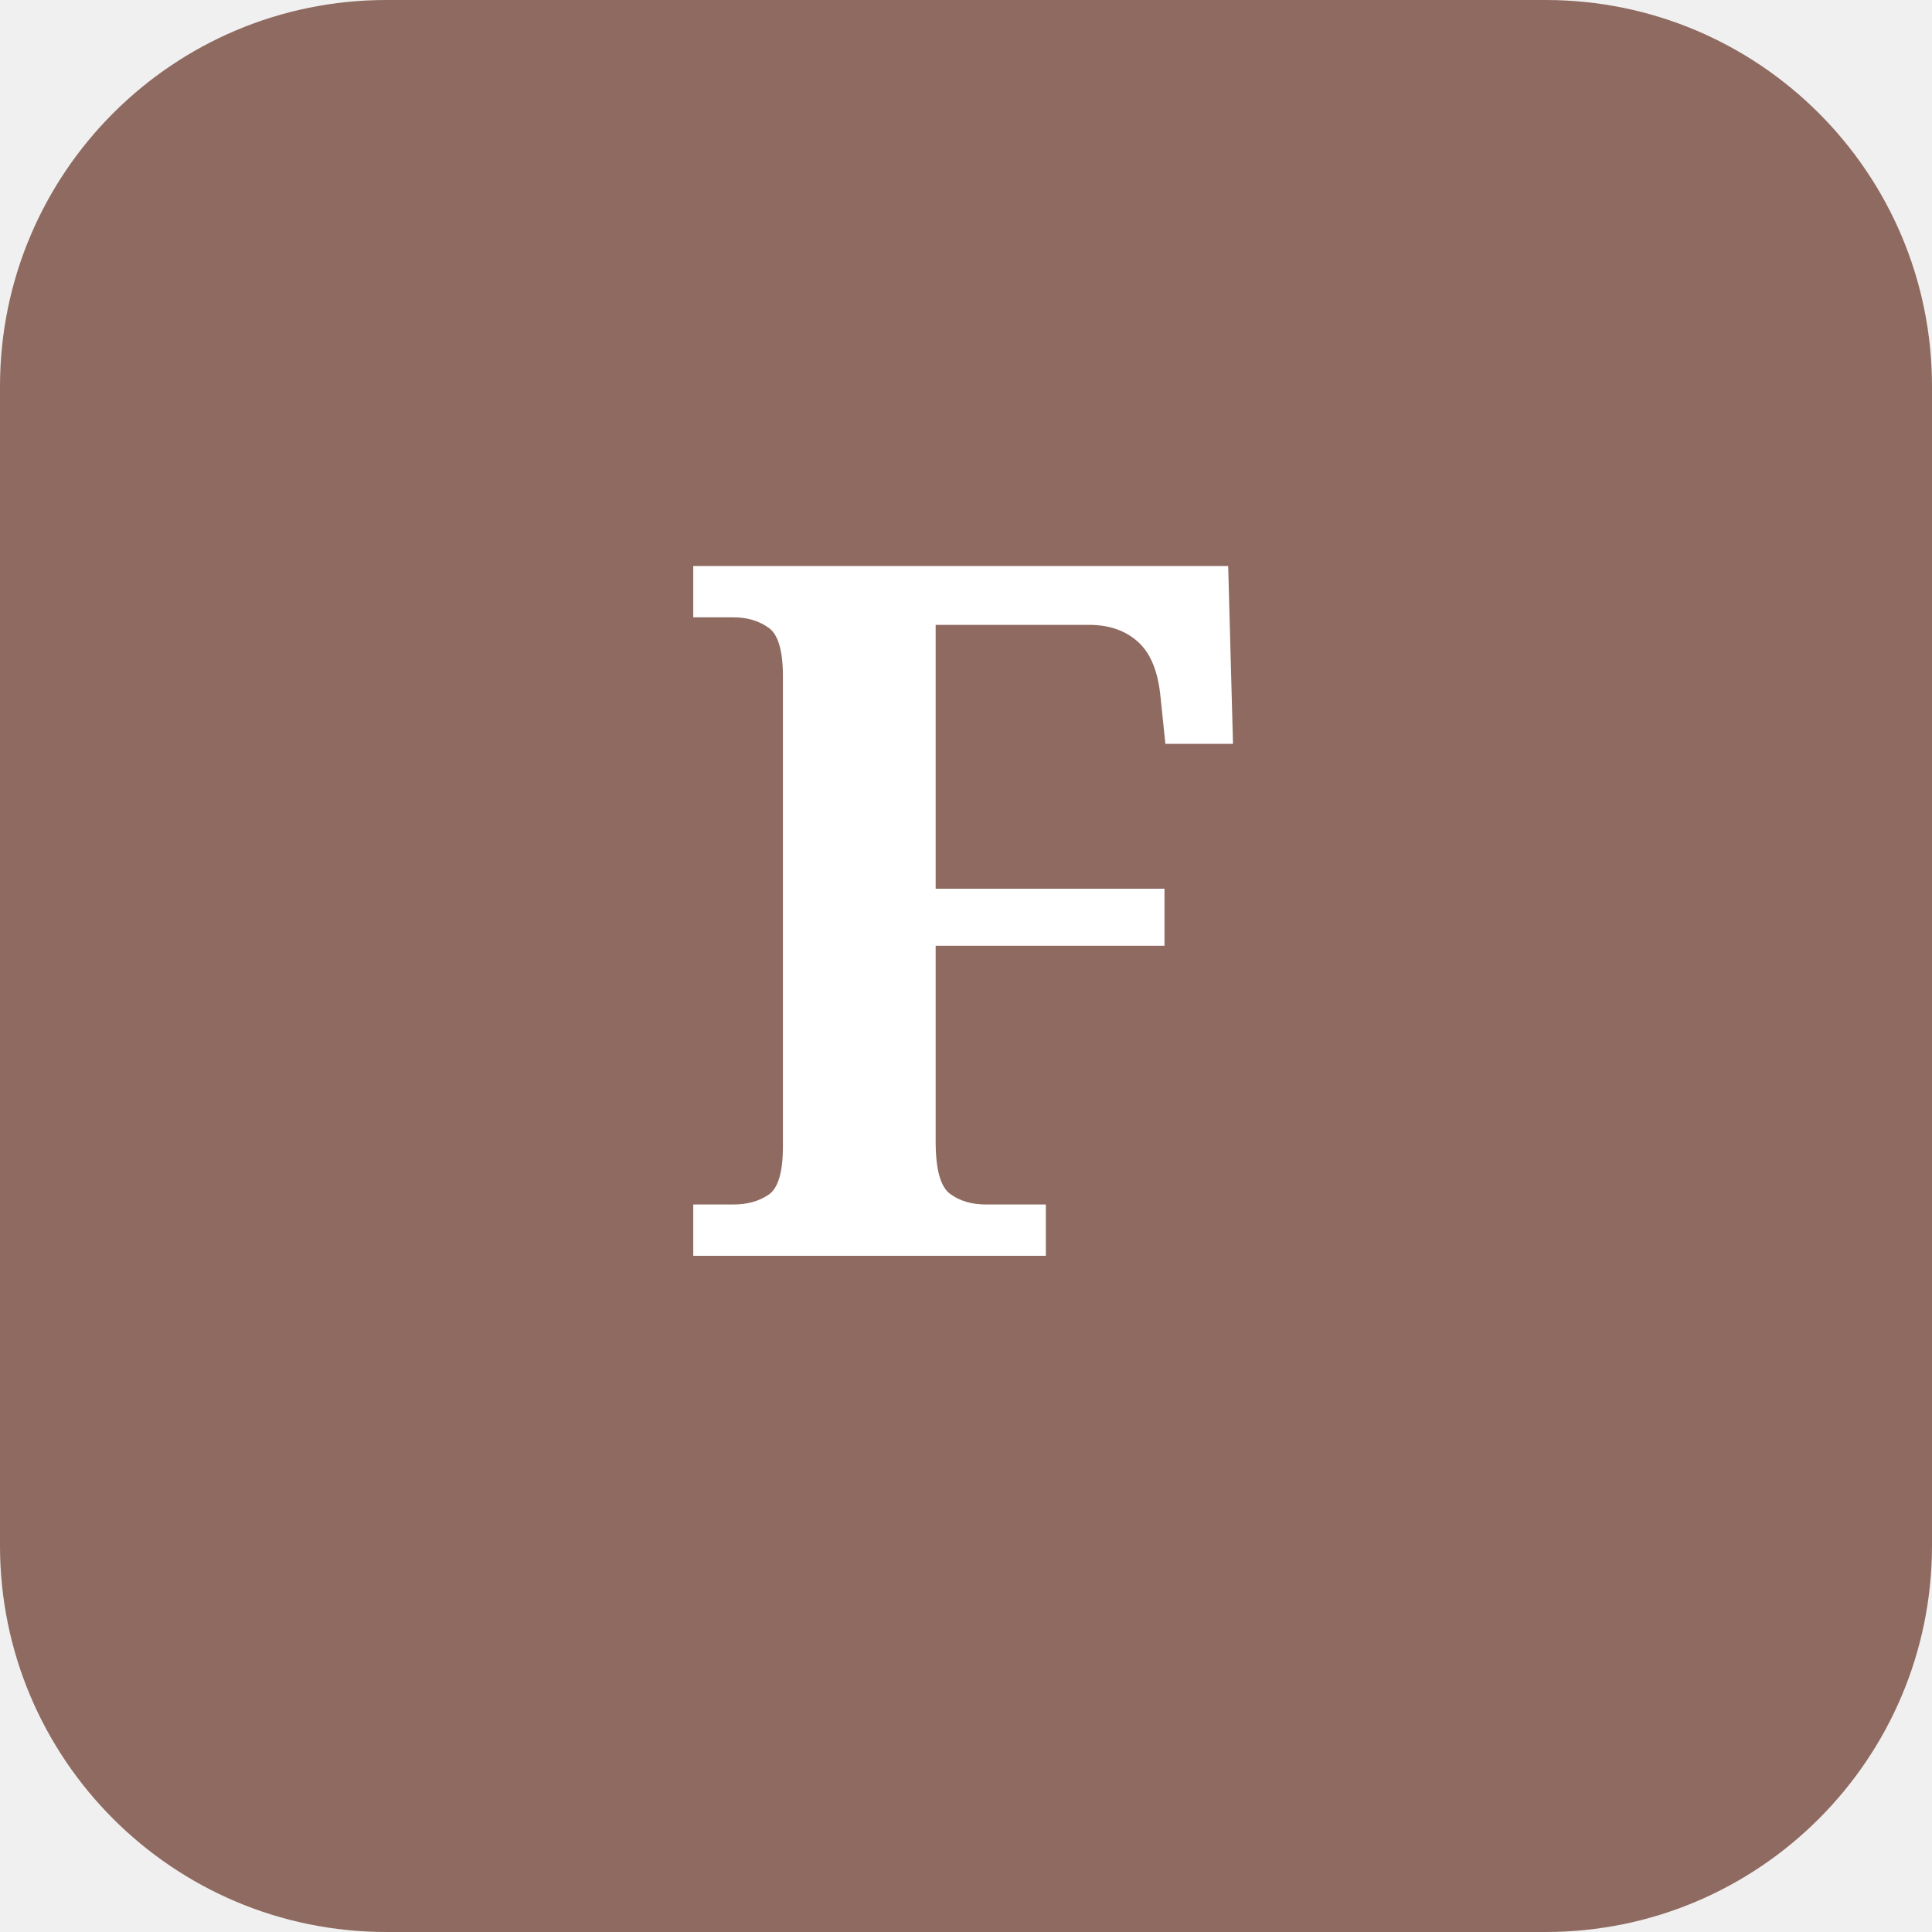
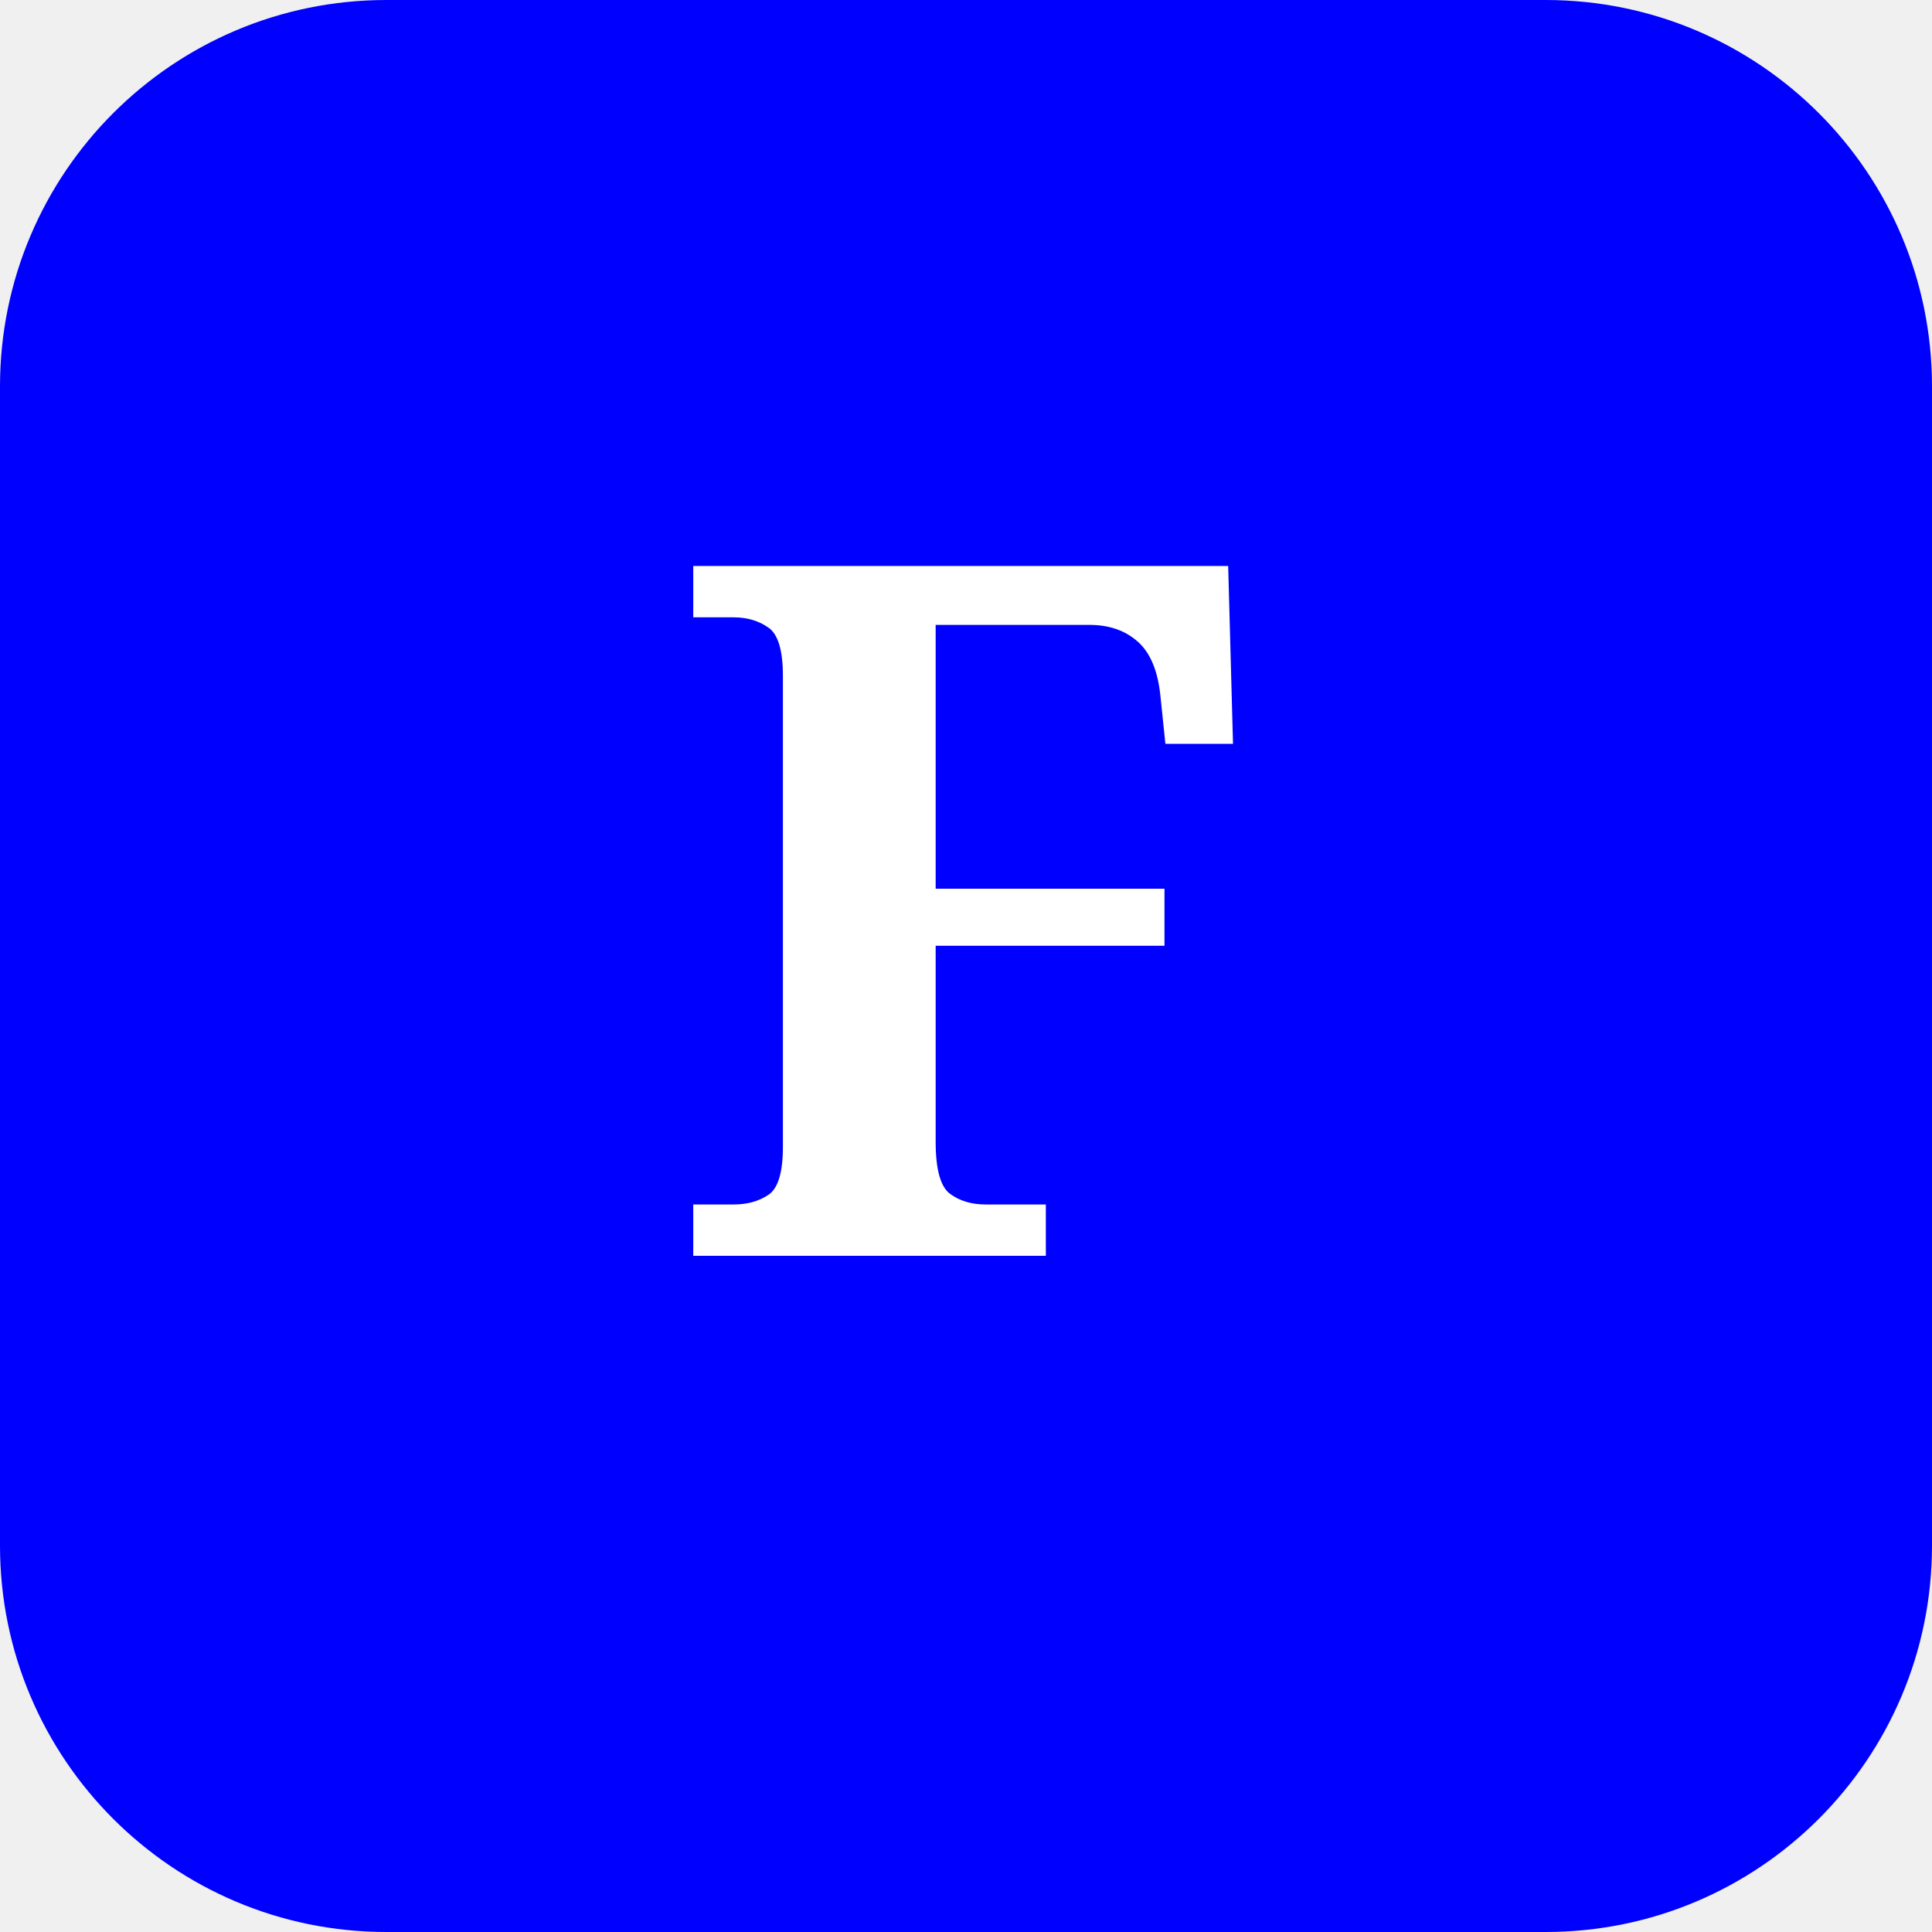
<svg xmlns="http://www.w3.org/2000/svg" viewBox="0 0 100 100" width="100" height="100">
-   <rect width="100" height="100" rx="20" fill="#8f6a60" />
+   <rect width="100" height="100" rx="20" fill="#0000FF" />
  <text x="50" y="65" font-family="serif" font-size="50" font-weight="bold" fill="#fff" text-anchor="middle">F</text>
</svg>
